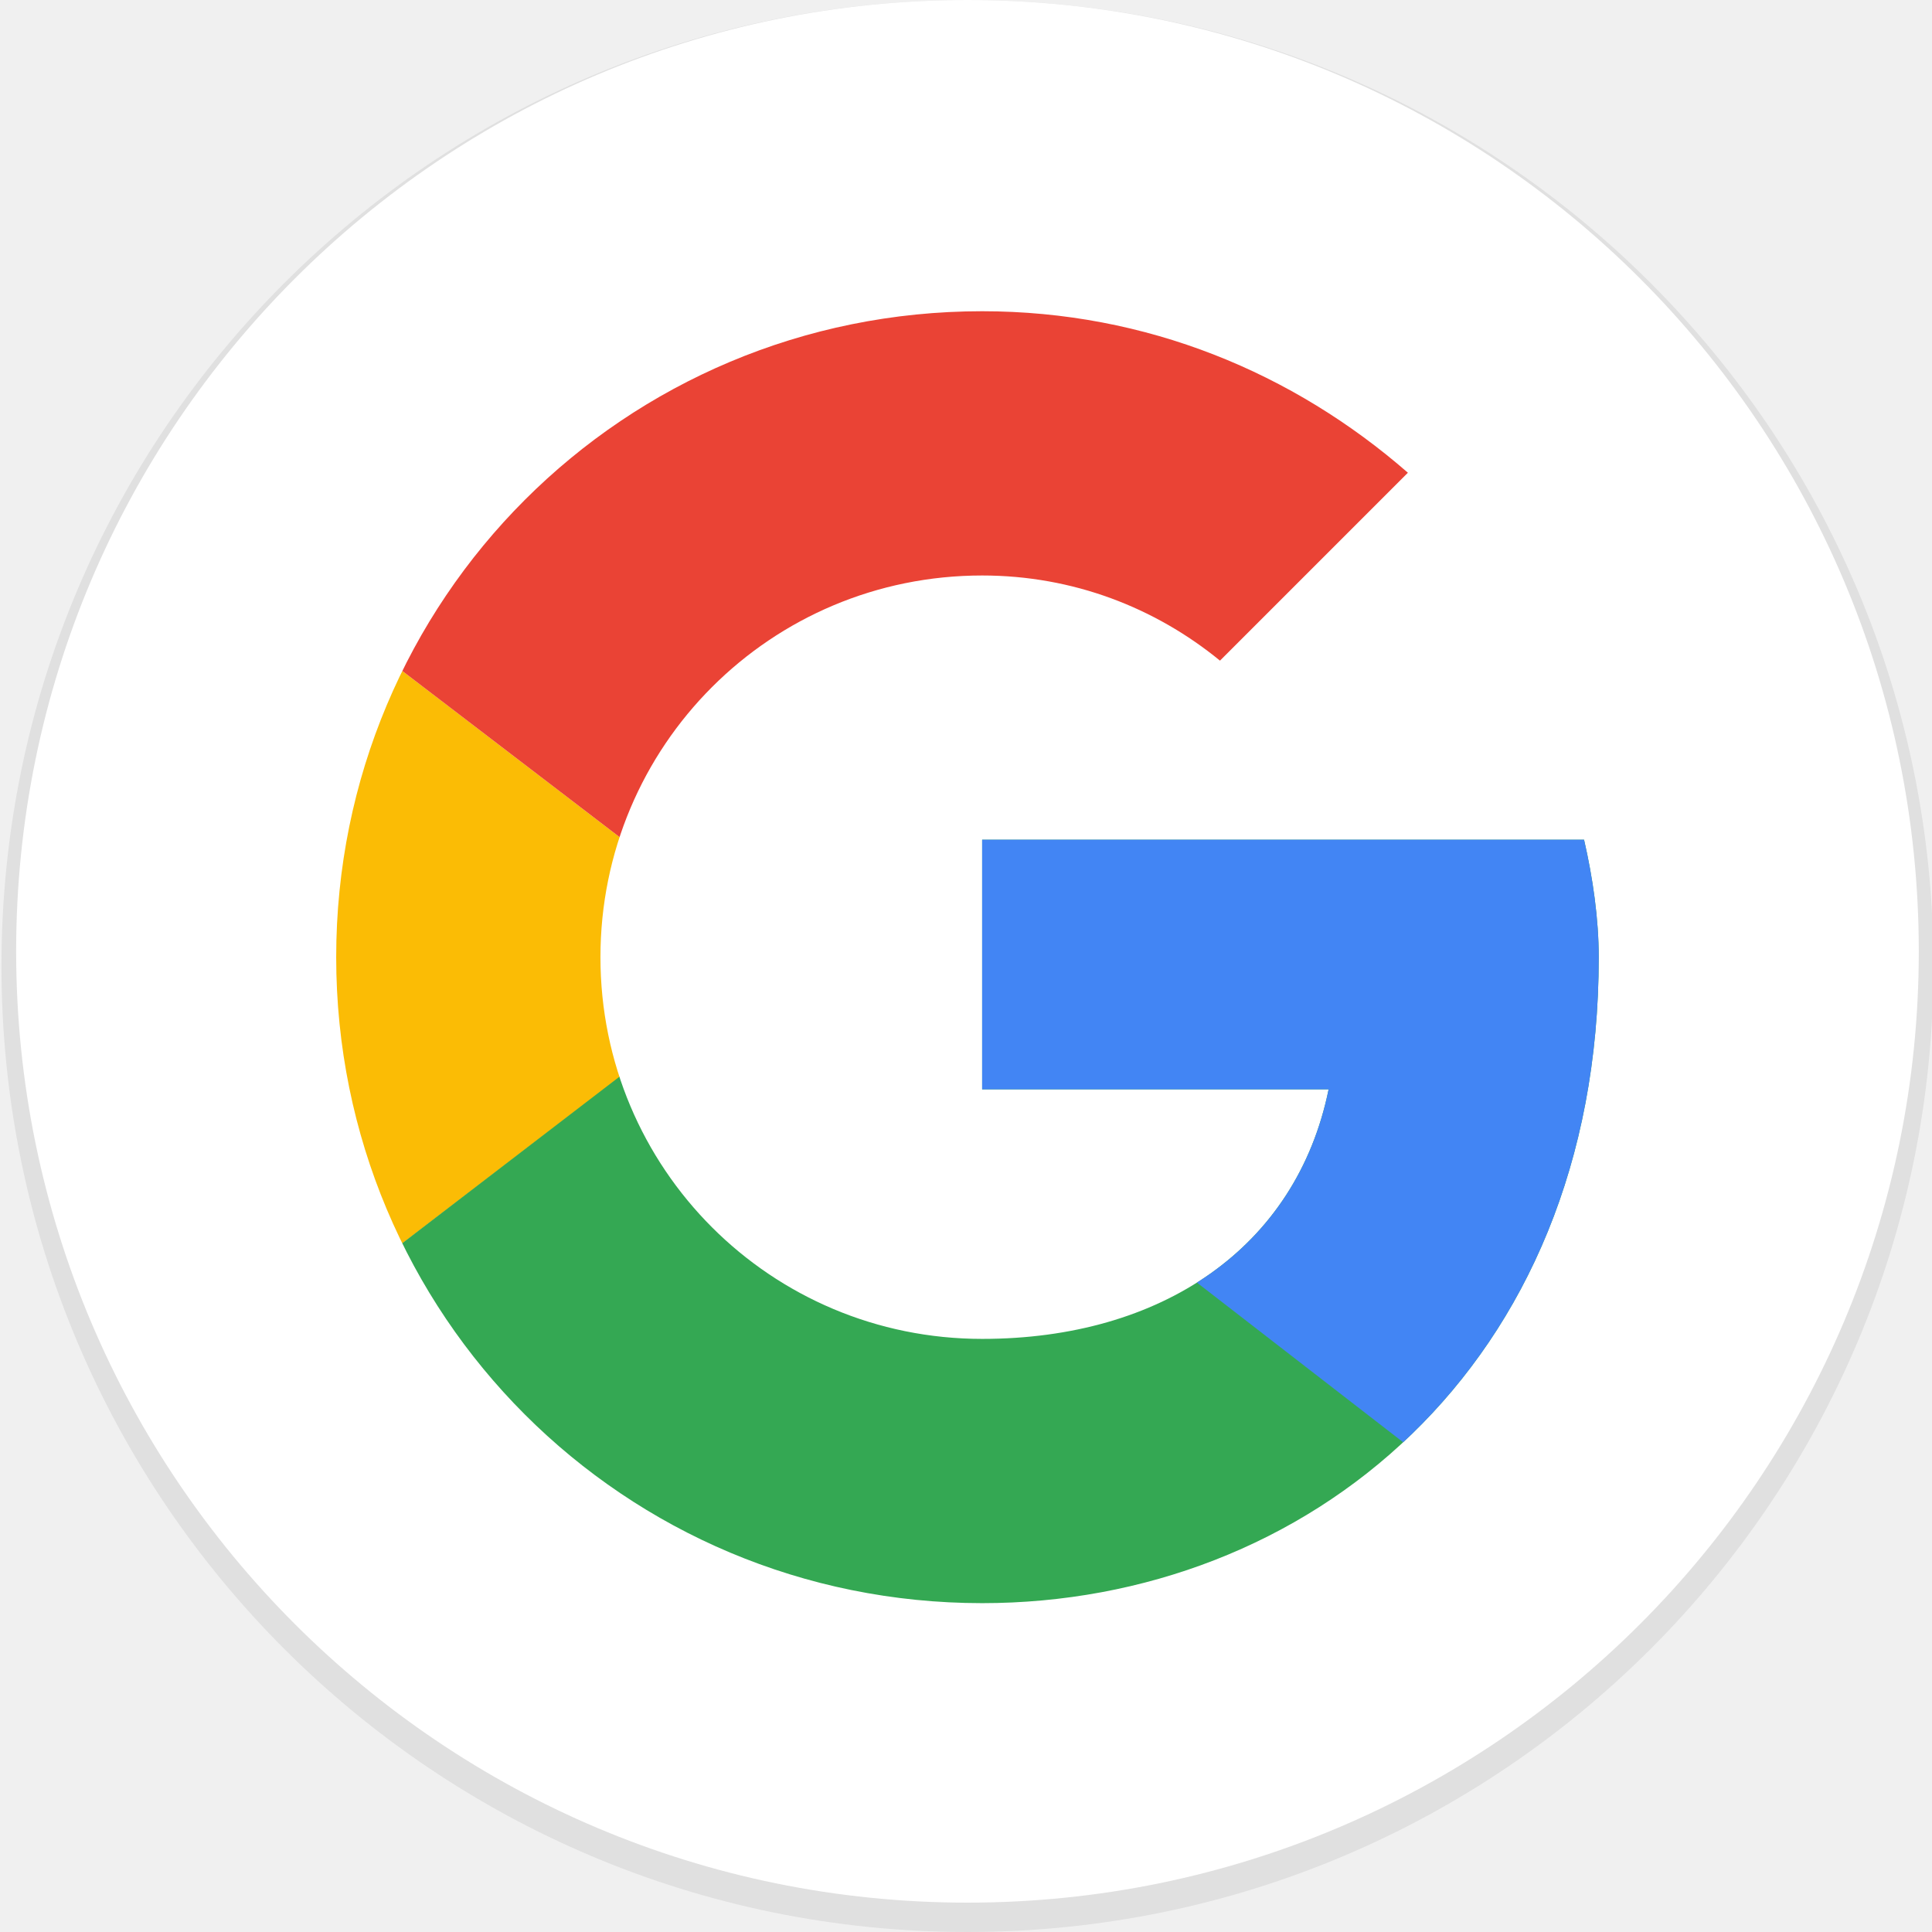
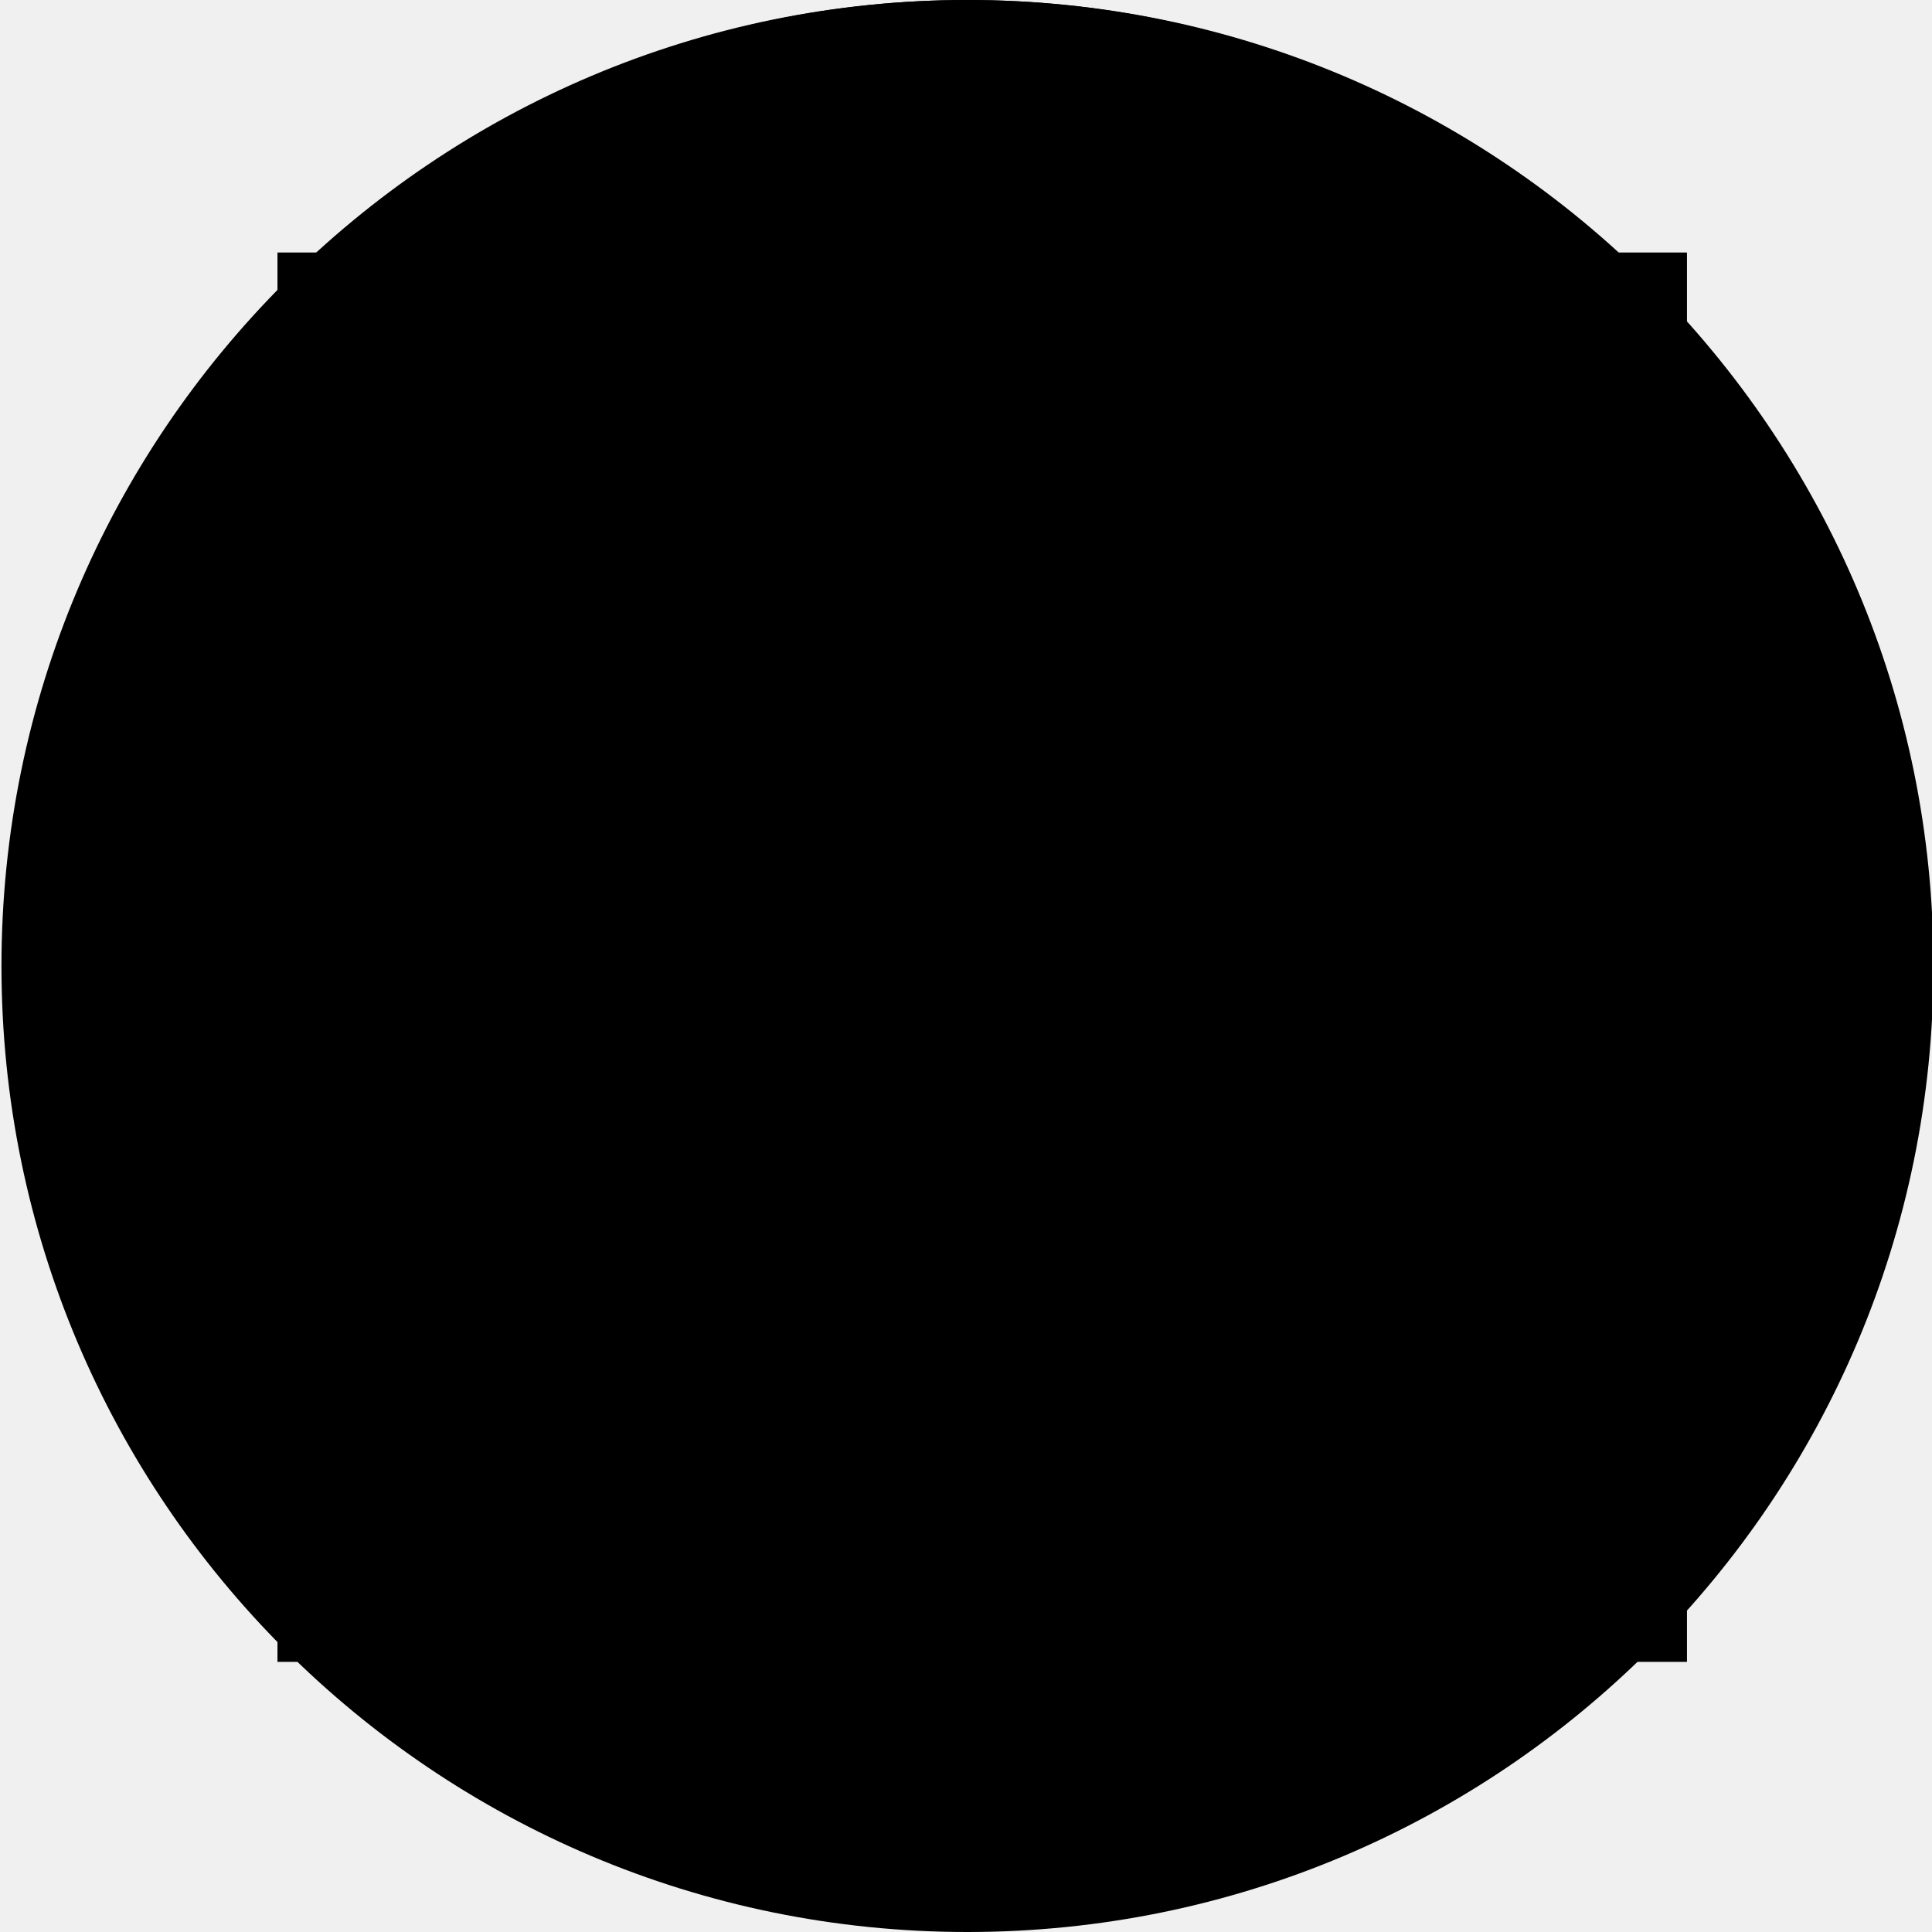
<svg xmlns="http://www.w3.org/2000/svg" xmlns:xlink="http://www.w3.org/1999/xlink" width="65.8px" height="65.8px" viewBox="-380.25 274.7 65.8 65.8" id="Слой_1">
  <style>.st0{fill:#e0e0e0}.st1{fill:#fff}.st2{clip-path:url(#SVGID_2_);fill:#fbbc05}.st3{clip-path:url(#SVGID_4_);fill:#ea4335}.st4{clip-path:url(#SVGID_6_);fill:#34a853}.st5{clip-path:url(#SVGID_8_);fill:#4285f4}</style>
-   <circle class="st0" cx="-347.3" cy="307.6" r="32.9" />
-   <circle class="st1" cx="-347.3" cy="307.1" r="32.4" />
+   <circle className="st0" cx="-347.3" cy="307.6" r="32.9" />
+   <circle className="st1" cx="-347.3" cy="307.1" r="32.4" />
  <g>
    <defs>
      <path id="SVGID_1_" d="M-326.3 303.3h-20.5v8.5h11.8c-1.1 5.4-5.7 8.5-11.8 8.5-7.2 0-13-5.8-13-13s5.8-13 13-13c3.1 0 5.9 1.1 8.1 2.9l6.4-6.4c-3.9-3.4-8.9-5.5-14.5-5.5-12.2 0-22 9.8-22 22s9.8 22 22 22c11 0 21-8 21-22 0-1.3-.2-2.7-.5-4z" />
    </defs>
    <clipPath id="SVGID_2_">
      <use xlink:href="#SVGID_1_" overflow="visible" />
    </clipPath>
-     <path class="st2" d="M-370.8 320.3v-26l17 13z" />
+     <path className="st2" d="M-370.8 320.3v-26l17 13z" />
    <defs>
      <path id="SVGID_3_" d="M-326.3 303.3h-20.5v8.5h11.8c-1.1 5.4-5.7 8.5-11.8 8.5-7.2 0-13-5.8-13-13s5.8-13 13-13c3.1 0 5.9 1.1 8.1 2.9l6.4-6.4c-3.9-3.4-8.9-5.5-14.5-5.5-12.2 0-22 9.8-22 22s9.8 22 22 22c11 0 21-8 21-22 0-1.3-.2-2.7-.5-4z" />
    </defs>
    <clipPath id="SVGID_4_">
      <use xlink:href="#SVGID_3_" overflow="visible" />
    </clipPath>
-     <path class="st3" d="M-370.8 294.3l17 13 7-6.1 24-3.9v-14h-48z" />
+     <path className="st3" d="M-370.8 294.3l17 13 7-6.1 24-3.9v-14h-48z" />
    <g>
      <defs>
        <path id="SVGID_5_" d="M-326.3 303.3h-20.5v8.5h11.8c-1.1 5.4-5.7 8.5-11.8 8.5-7.2 0-13-5.8-13-13s5.8-13 13-13c3.1 0 5.9 1.1 8.1 2.9l6.4-6.4c-3.9-3.4-8.9-5.5-14.5-5.5-12.2 0-22 9.8-22 22s9.8 22 22 22c11 0 21-8 21-22 0-1.3-.2-2.7-.5-4z" />
      </defs>
      <clipPath id="SVGID_6_">
        <use xlink:href="#SVGID_5_" overflow="visible" />
      </clipPath>
-       <path class="st4" d="M-370.8 320.3l30-23 7.9 1 10.1-15v48h-48z" />
+       <path className="st4" d="M-370.8 320.3l30-23 7.9 1 10.1-15v48h-48z" />
    </g>
    <g>
      <defs>
        <path id="SVGID_7_" d="M-326.3 303.3h-20.5v8.5h11.8c-1.1 5.4-5.7 8.5-11.8 8.5-7.2 0-13-5.8-13-13s5.8-13 13-13c3.1 0 5.9 1.1 8.1 2.9l6.4-6.4c-3.9-3.4-8.9-5.5-14.5-5.5-12.2 0-22 9.8-22 22s9.8 22 22 22c11 0 21-8 21-22 0-1.3-.2-2.7-.5-4z" />
      </defs>
      <clipPath id="SVGID_8_">
        <use xlink:href="#SVGID_7_" overflow="visible" />
      </clipPath>
-       <path class="st5" d="M-322.8 331.3l-31-24-4-3 35-10z" />
+       <path className="st5" d="M-322.8 331.3l-31-24-4-3 35-10z" />
    </g>
  </g>
</svg>
